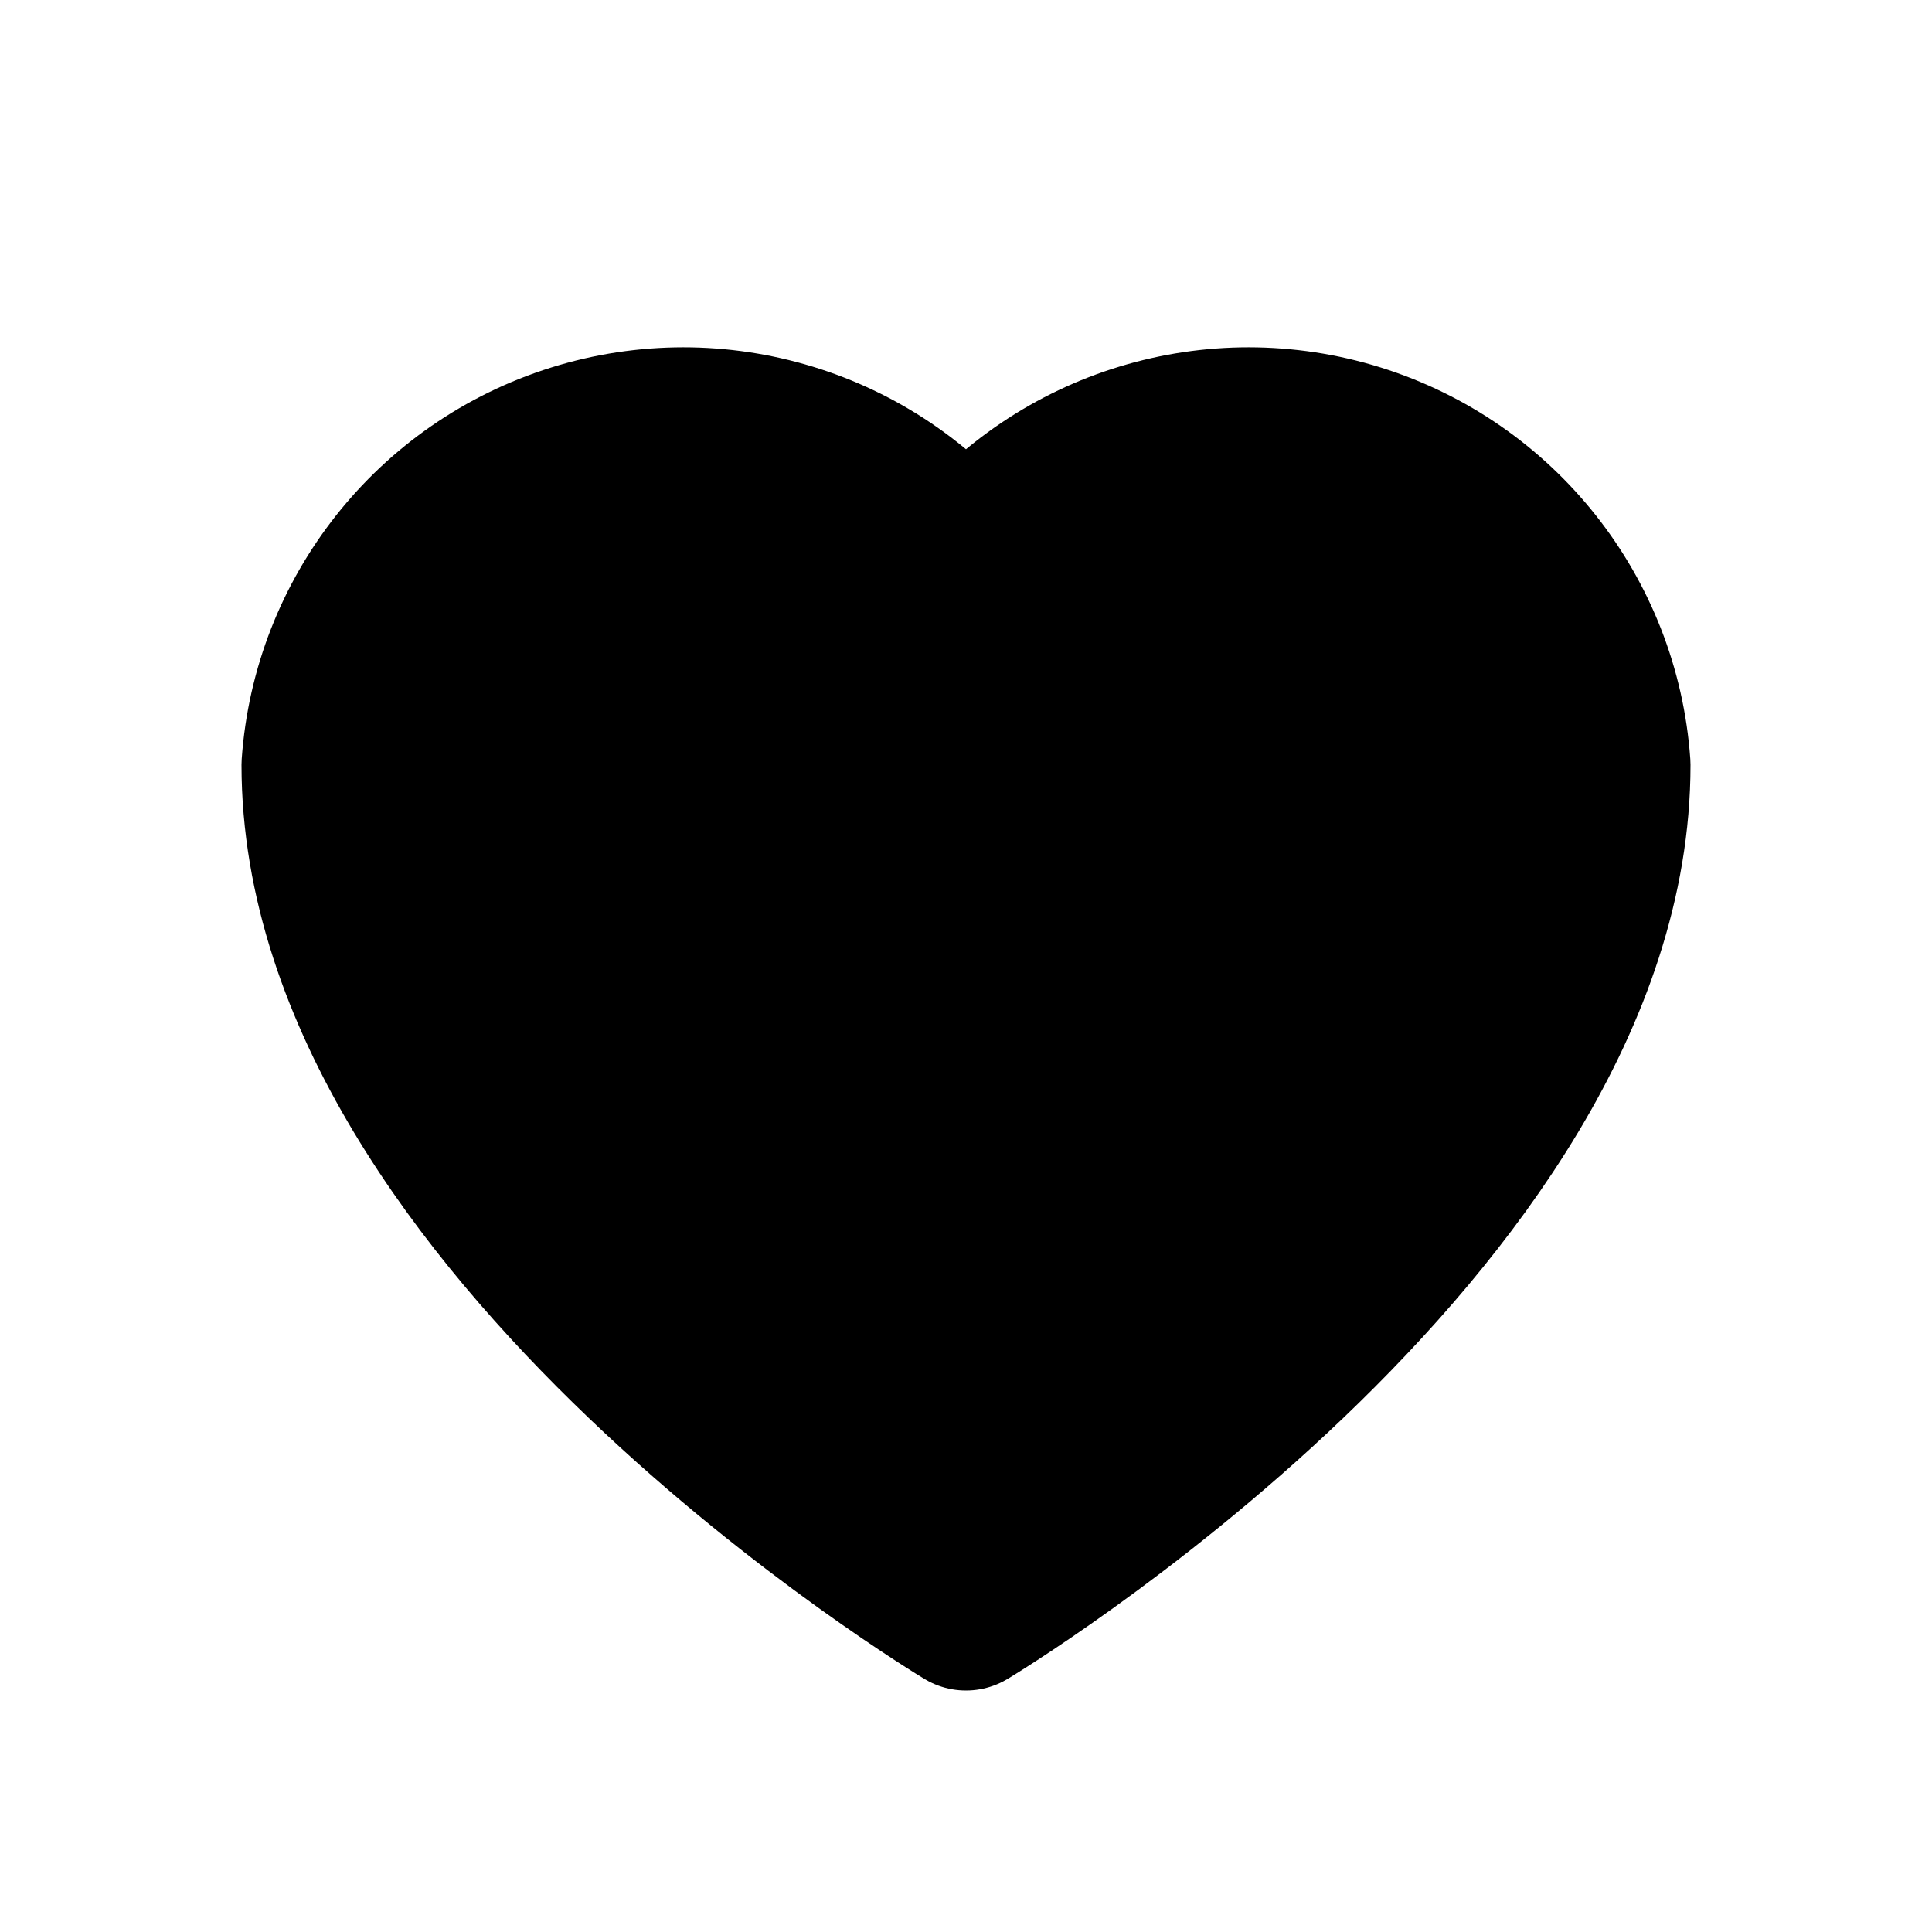
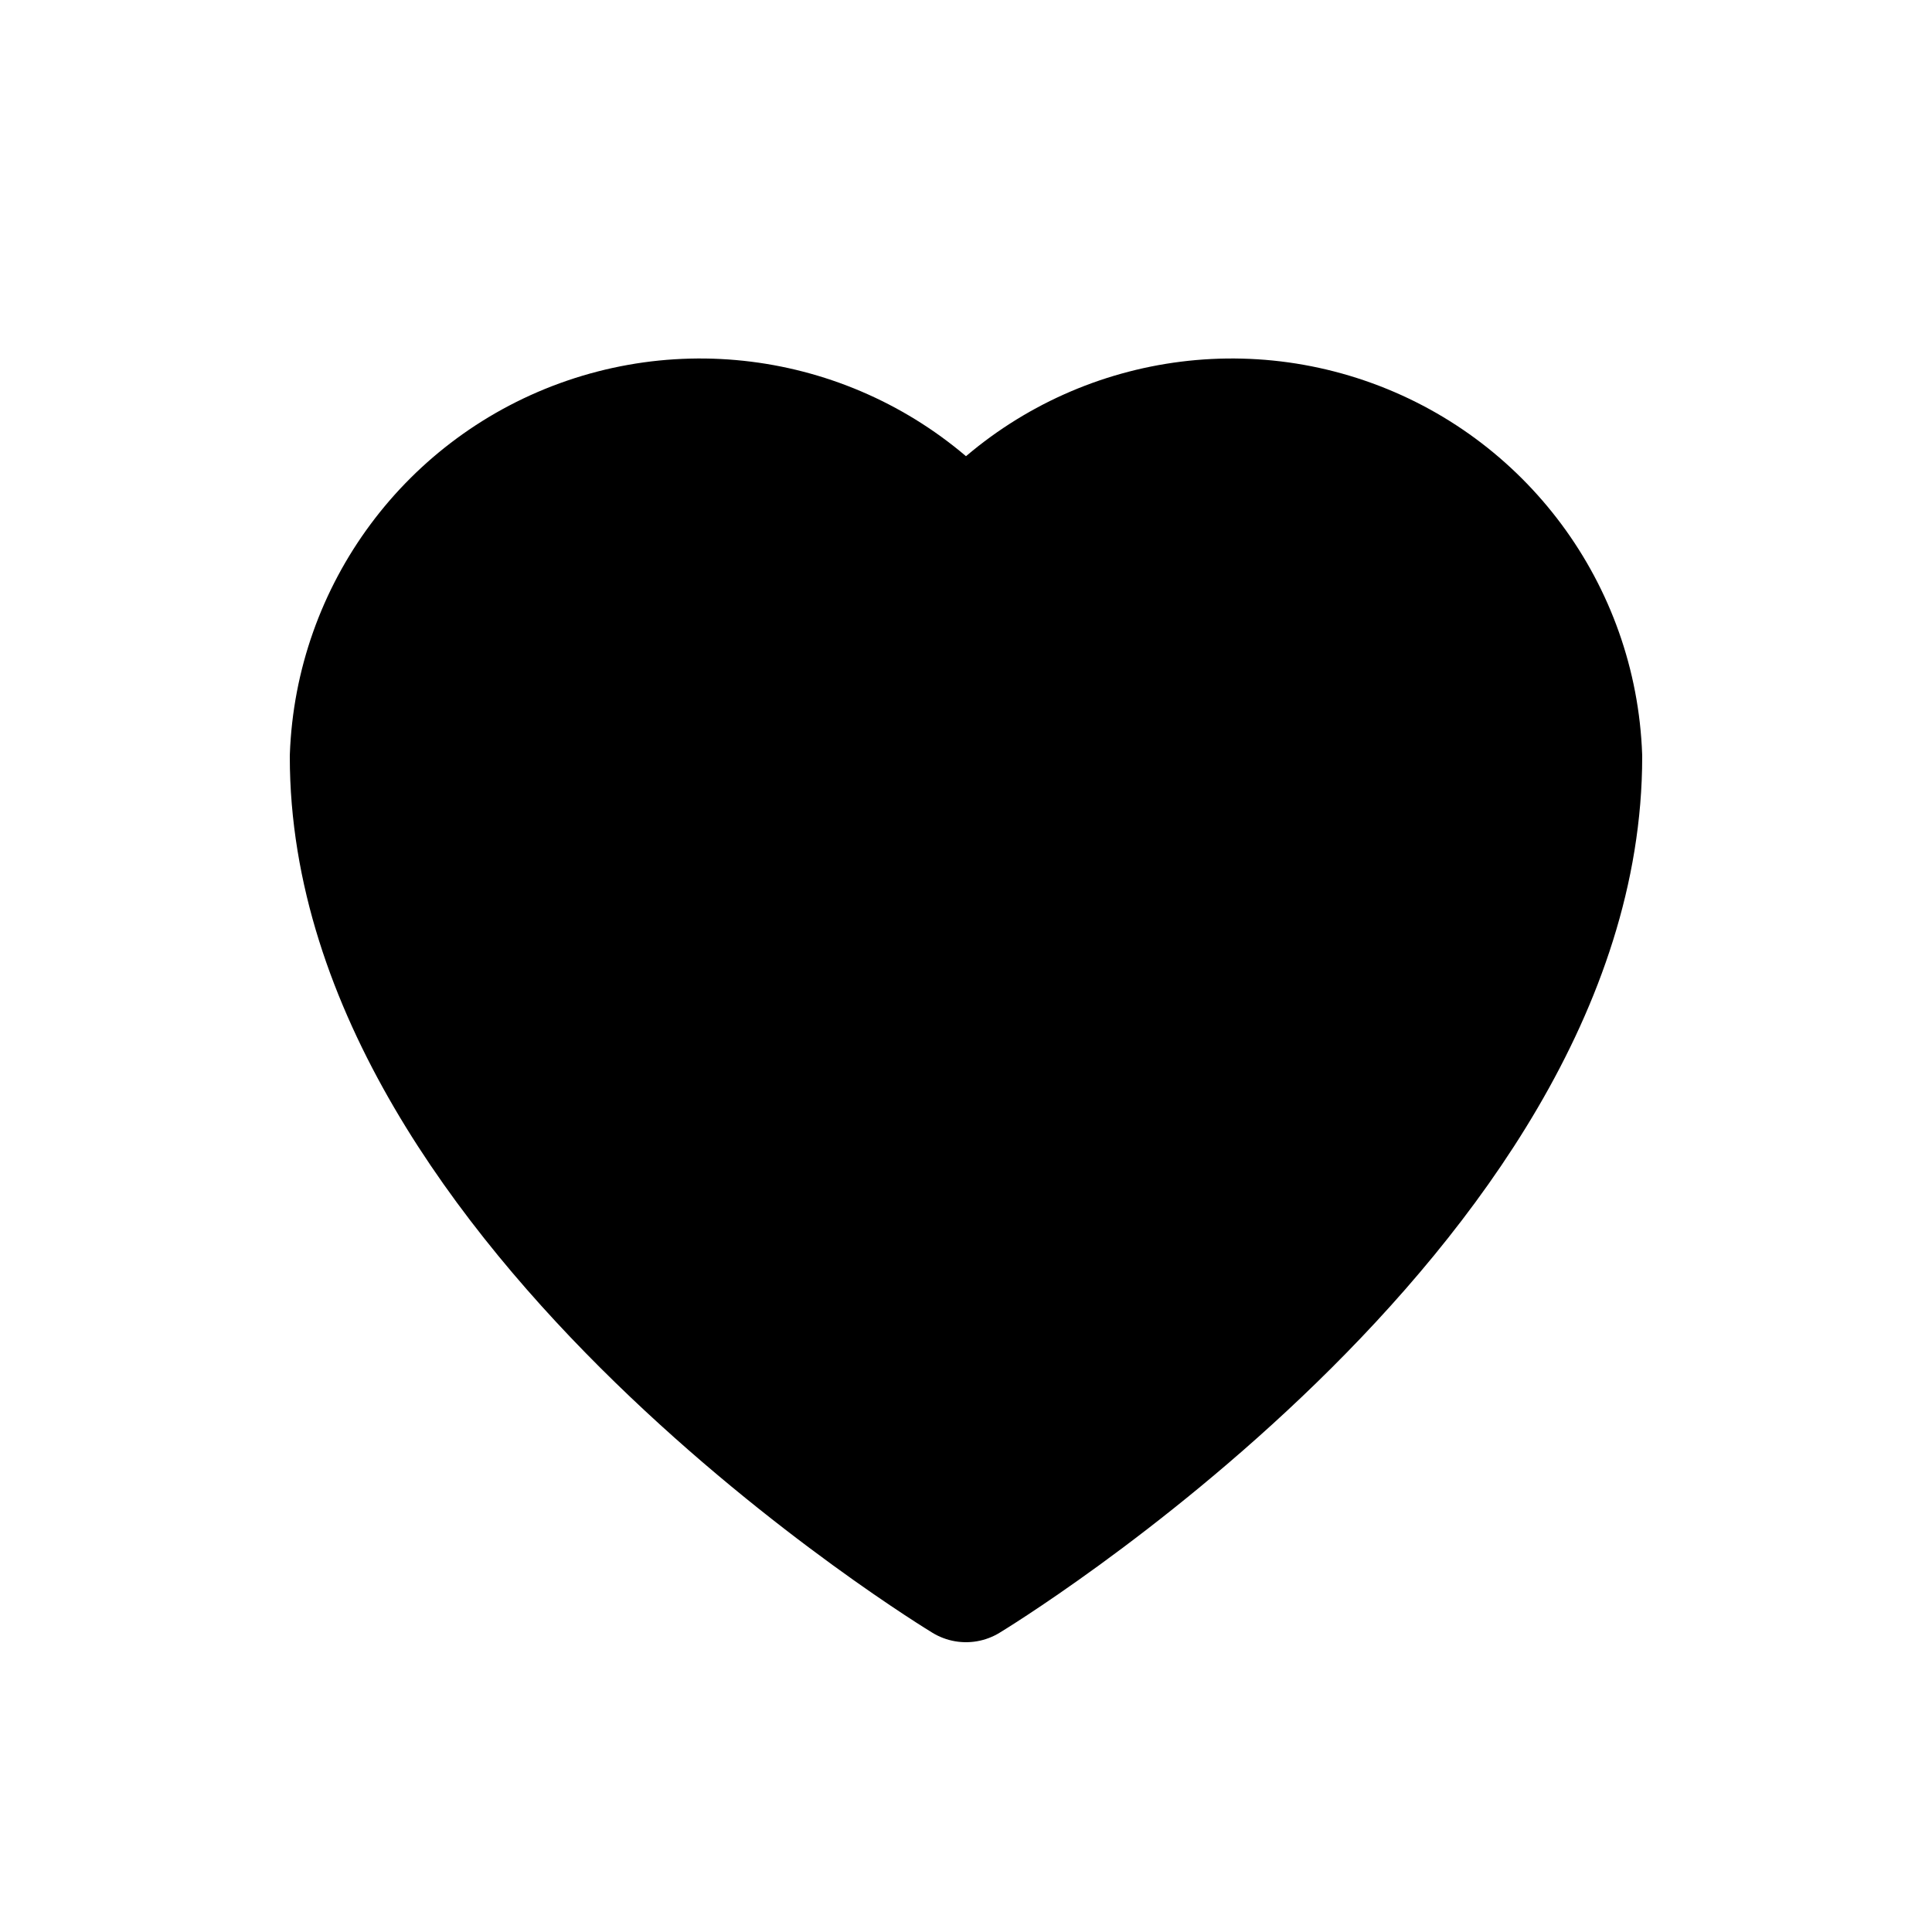
- <svg xmlns="http://www.w3.org/2000/svg" viewBox="0 0 24 24" width="24" height="24">
-   <path fill="currentColor" stroke="currentColor" stroke-width="2" stroke-linejoin="round" d="M12 20s-8-4.8-8-10.5A4.5 4.5 0 0 1 12 7a4.5 4.5 0 0 1 8 2.5C20 15.2 12 20 12 20z" />
+ <svg xmlns="http://www.w3.org/2000/svg" viewBox="0 0 24 24" width="24" height="24" fill="currentColor" stroke="currentColor" stroke-width="1.6" stroke-linecap="round" stroke-linejoin="round">
+   <path d="M12 19.6s-7.6-4.6-7.6-10.2A4.3 4.3 0 0 1 12 6.8a4.3 4.3 0 0 1 7.6 2.6c0 5.6-7.6 10.2-7.6 10.2z" />
</svg>
